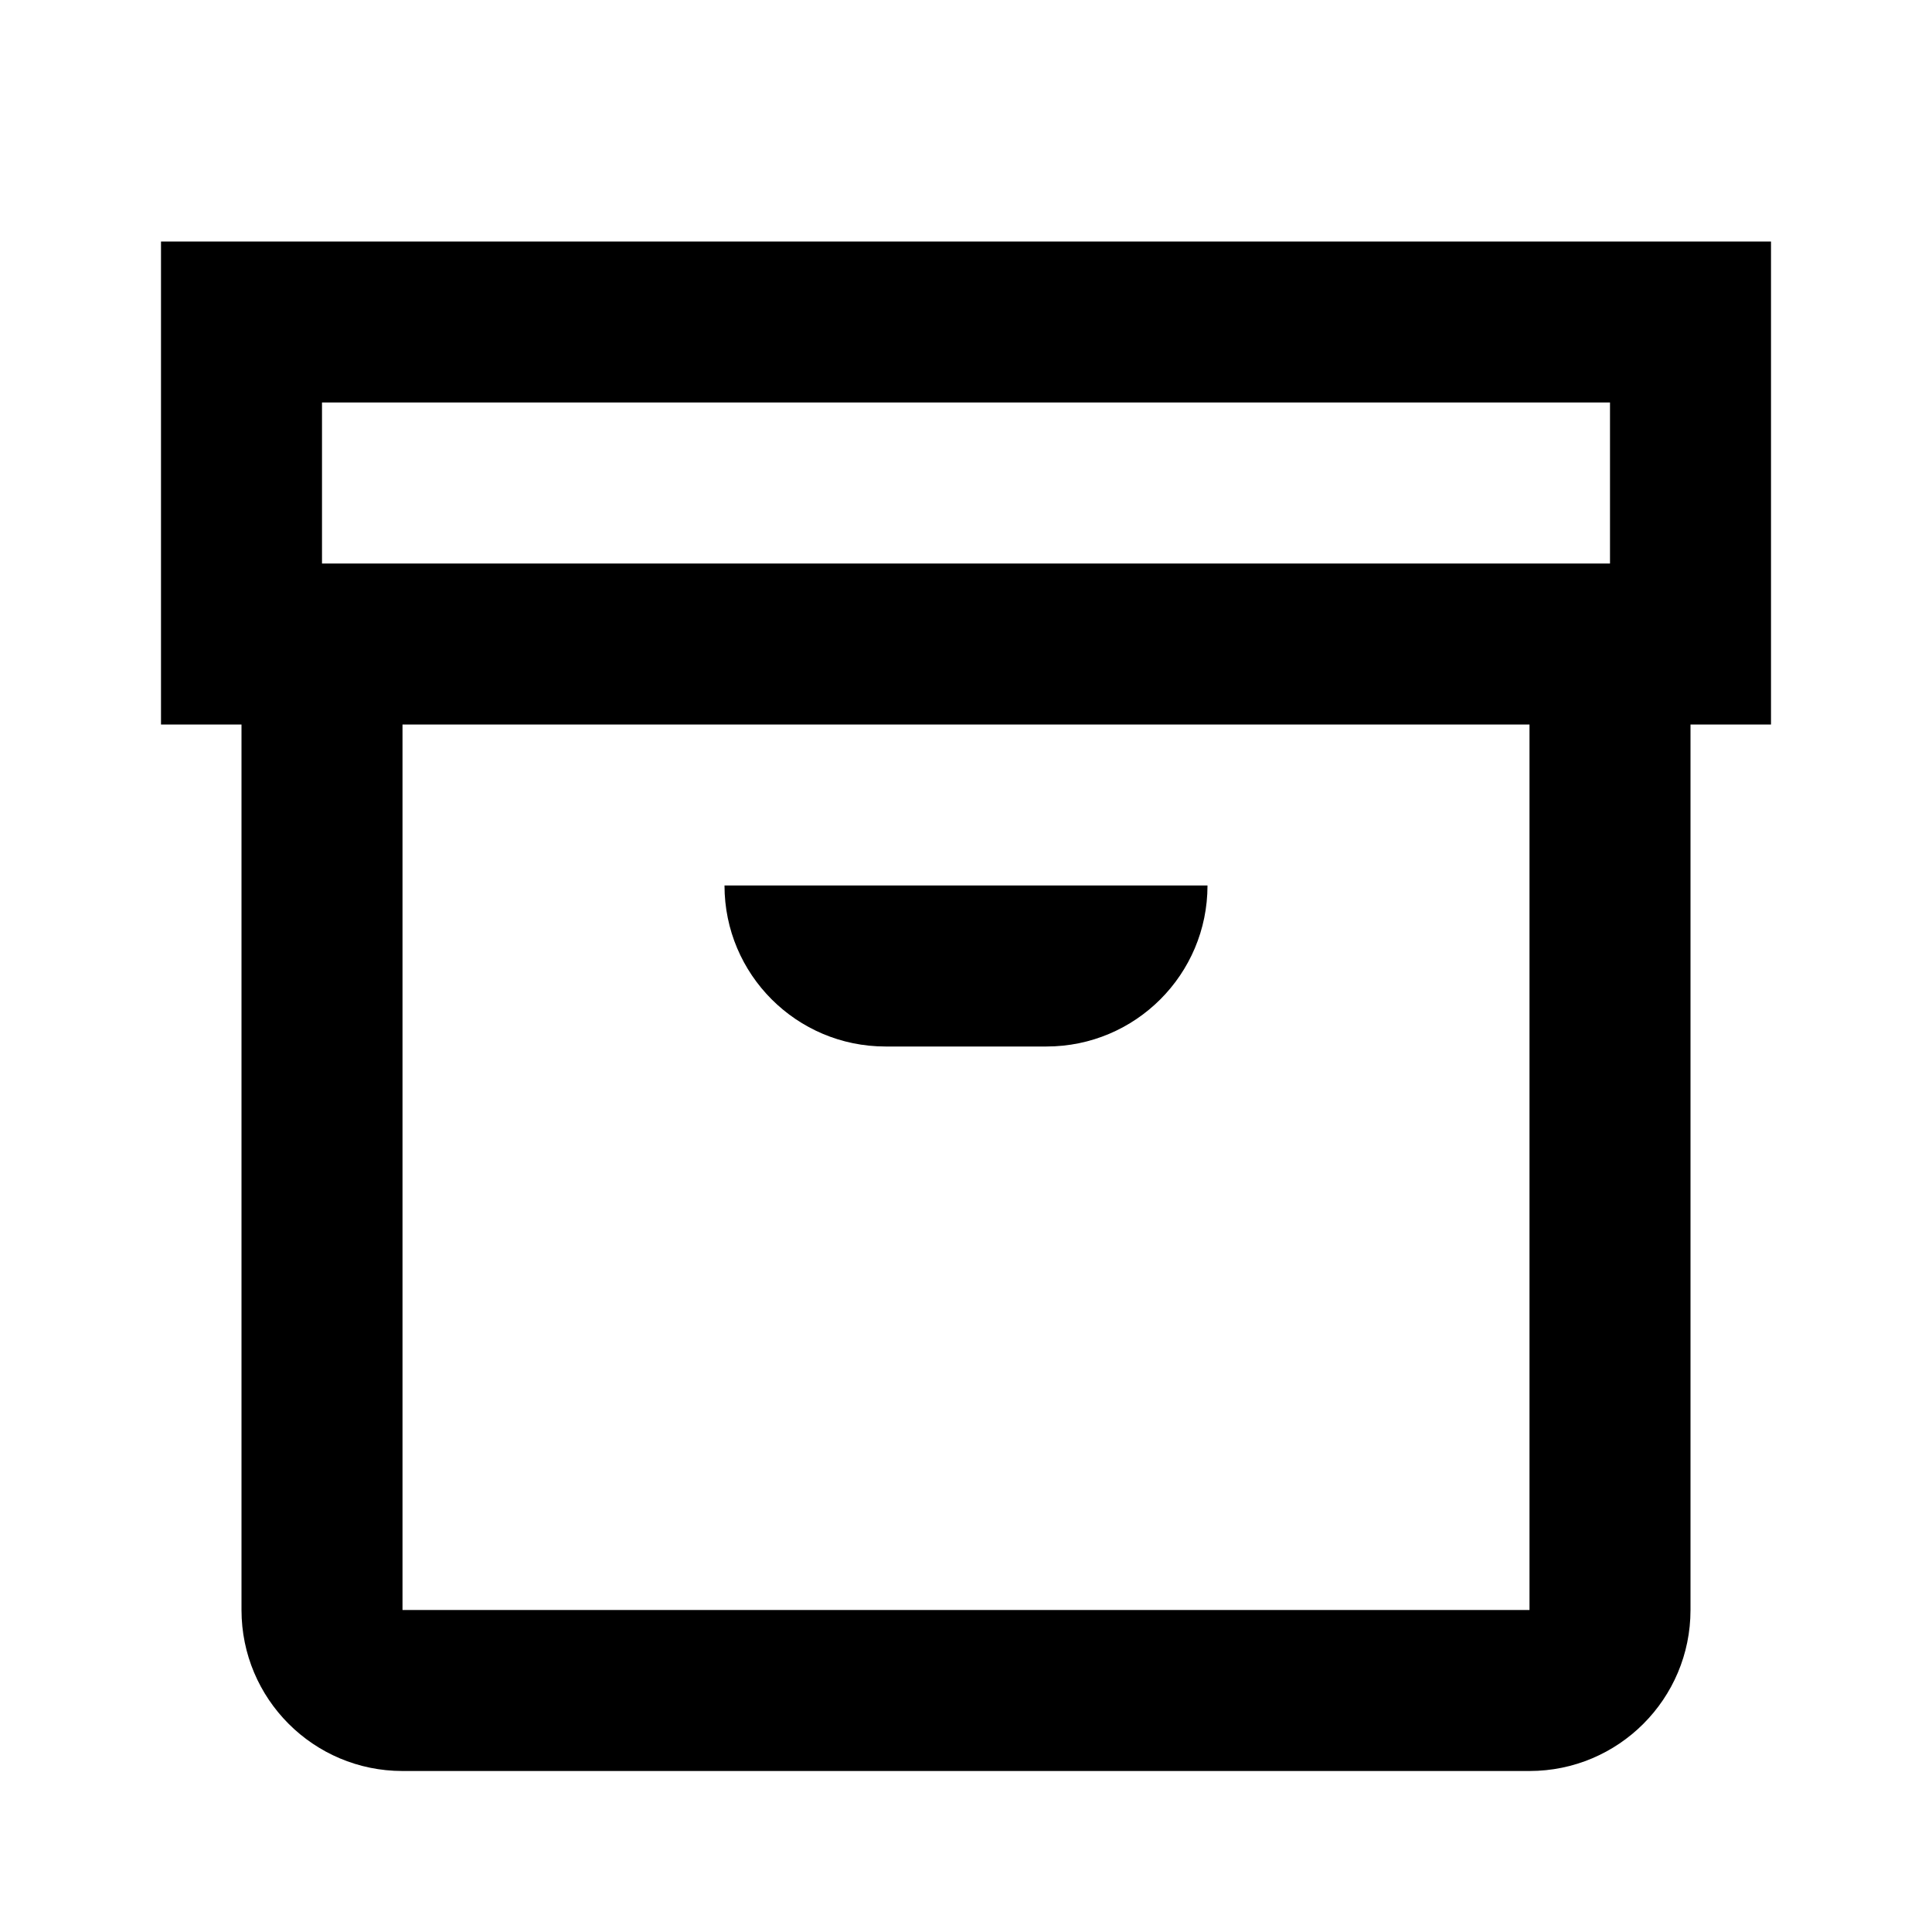
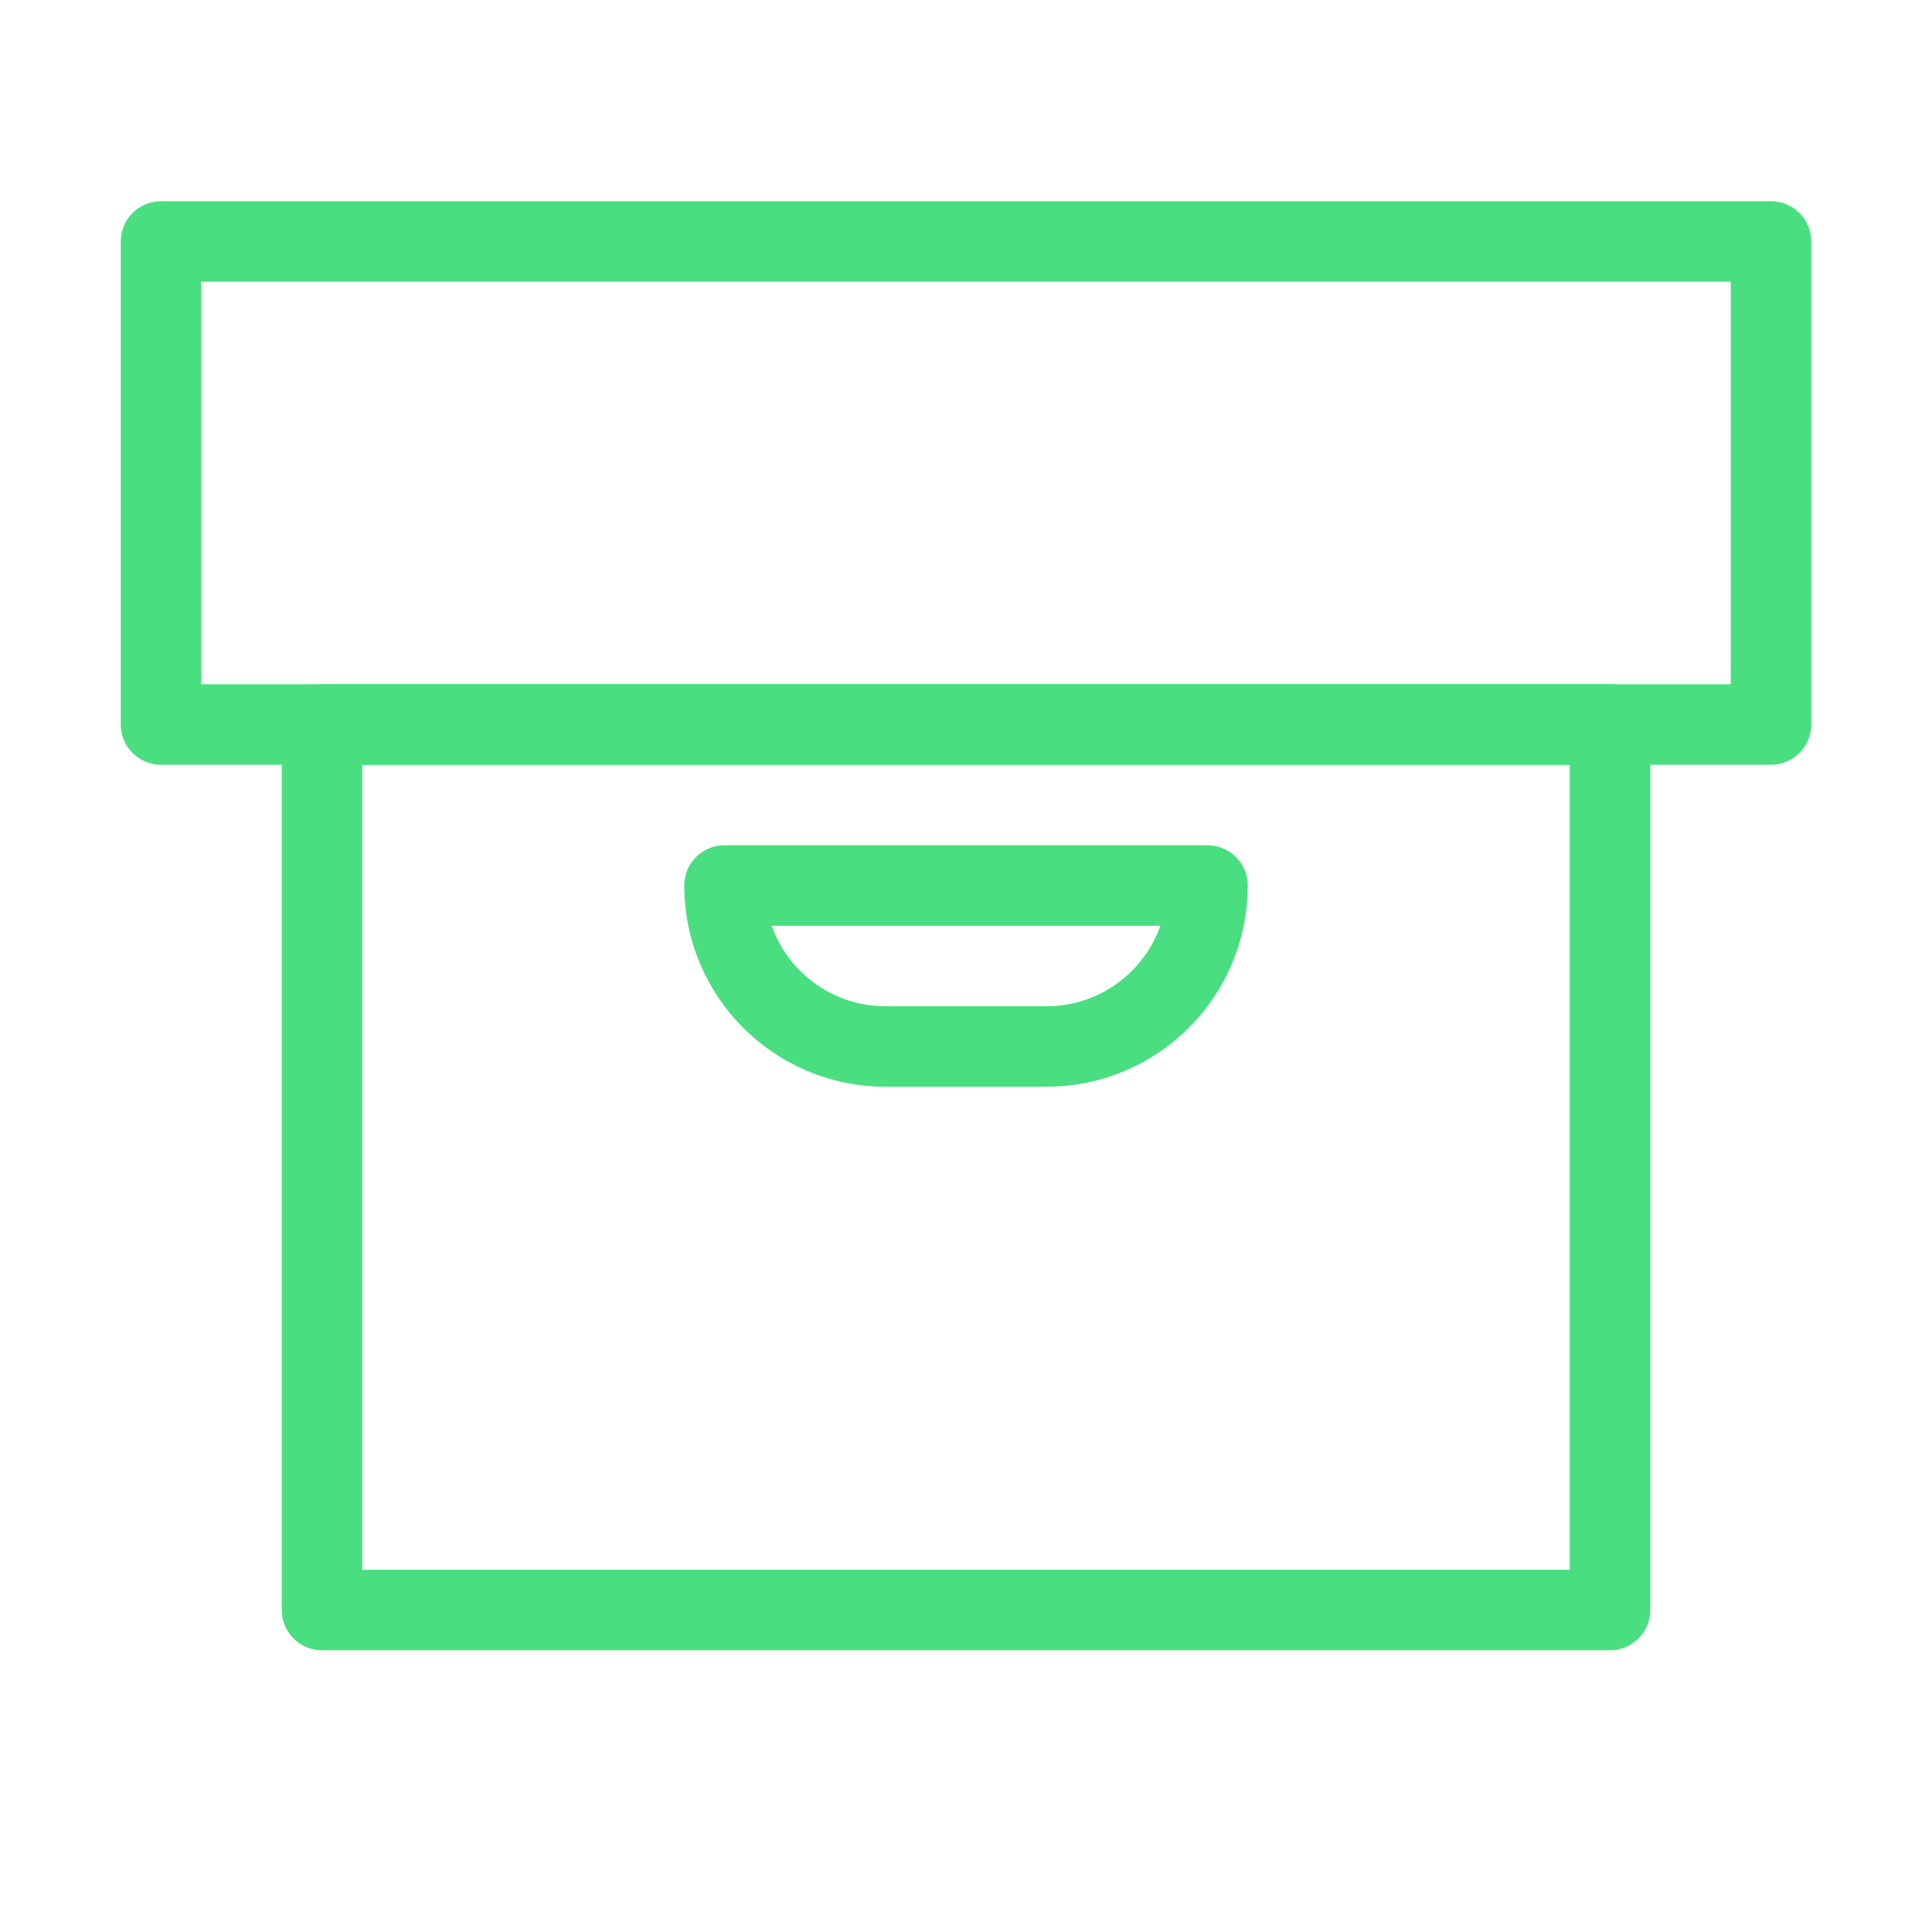
- <svg xmlns="http://www.w3.org/2000/svg" width="1em" height="1em" viewBox="0 0 24 24">
-   <path fill="currentColor" d="M22 3H2v6h1v11a2 2 0 0 0 2 2h14a2 2 0 0 0 2-2V9h1zM4 5h16v2H4zm15 15H5V9h14zM9 11h6a2 2 0 0 1-2 2h-2a2 2 0 0 1-2-2" />
+ <svg xmlns="http://www.w3.org/2000/svg" width="20px" height="20px" viewBox="0 0 24 24" fill="none" stroke="#49de80" stroke-width="1" stroke-linecap="round" stroke-linejoin="round">
+   <rect x="2" y="3" width="20" height="6" />
+   <rect x="4" y="9" width="16" height="11" />
+   <path d="M9 11h6a2 2 0 0 1-2 2h-2a2 2 0 0 1-2-2" />
</svg>
